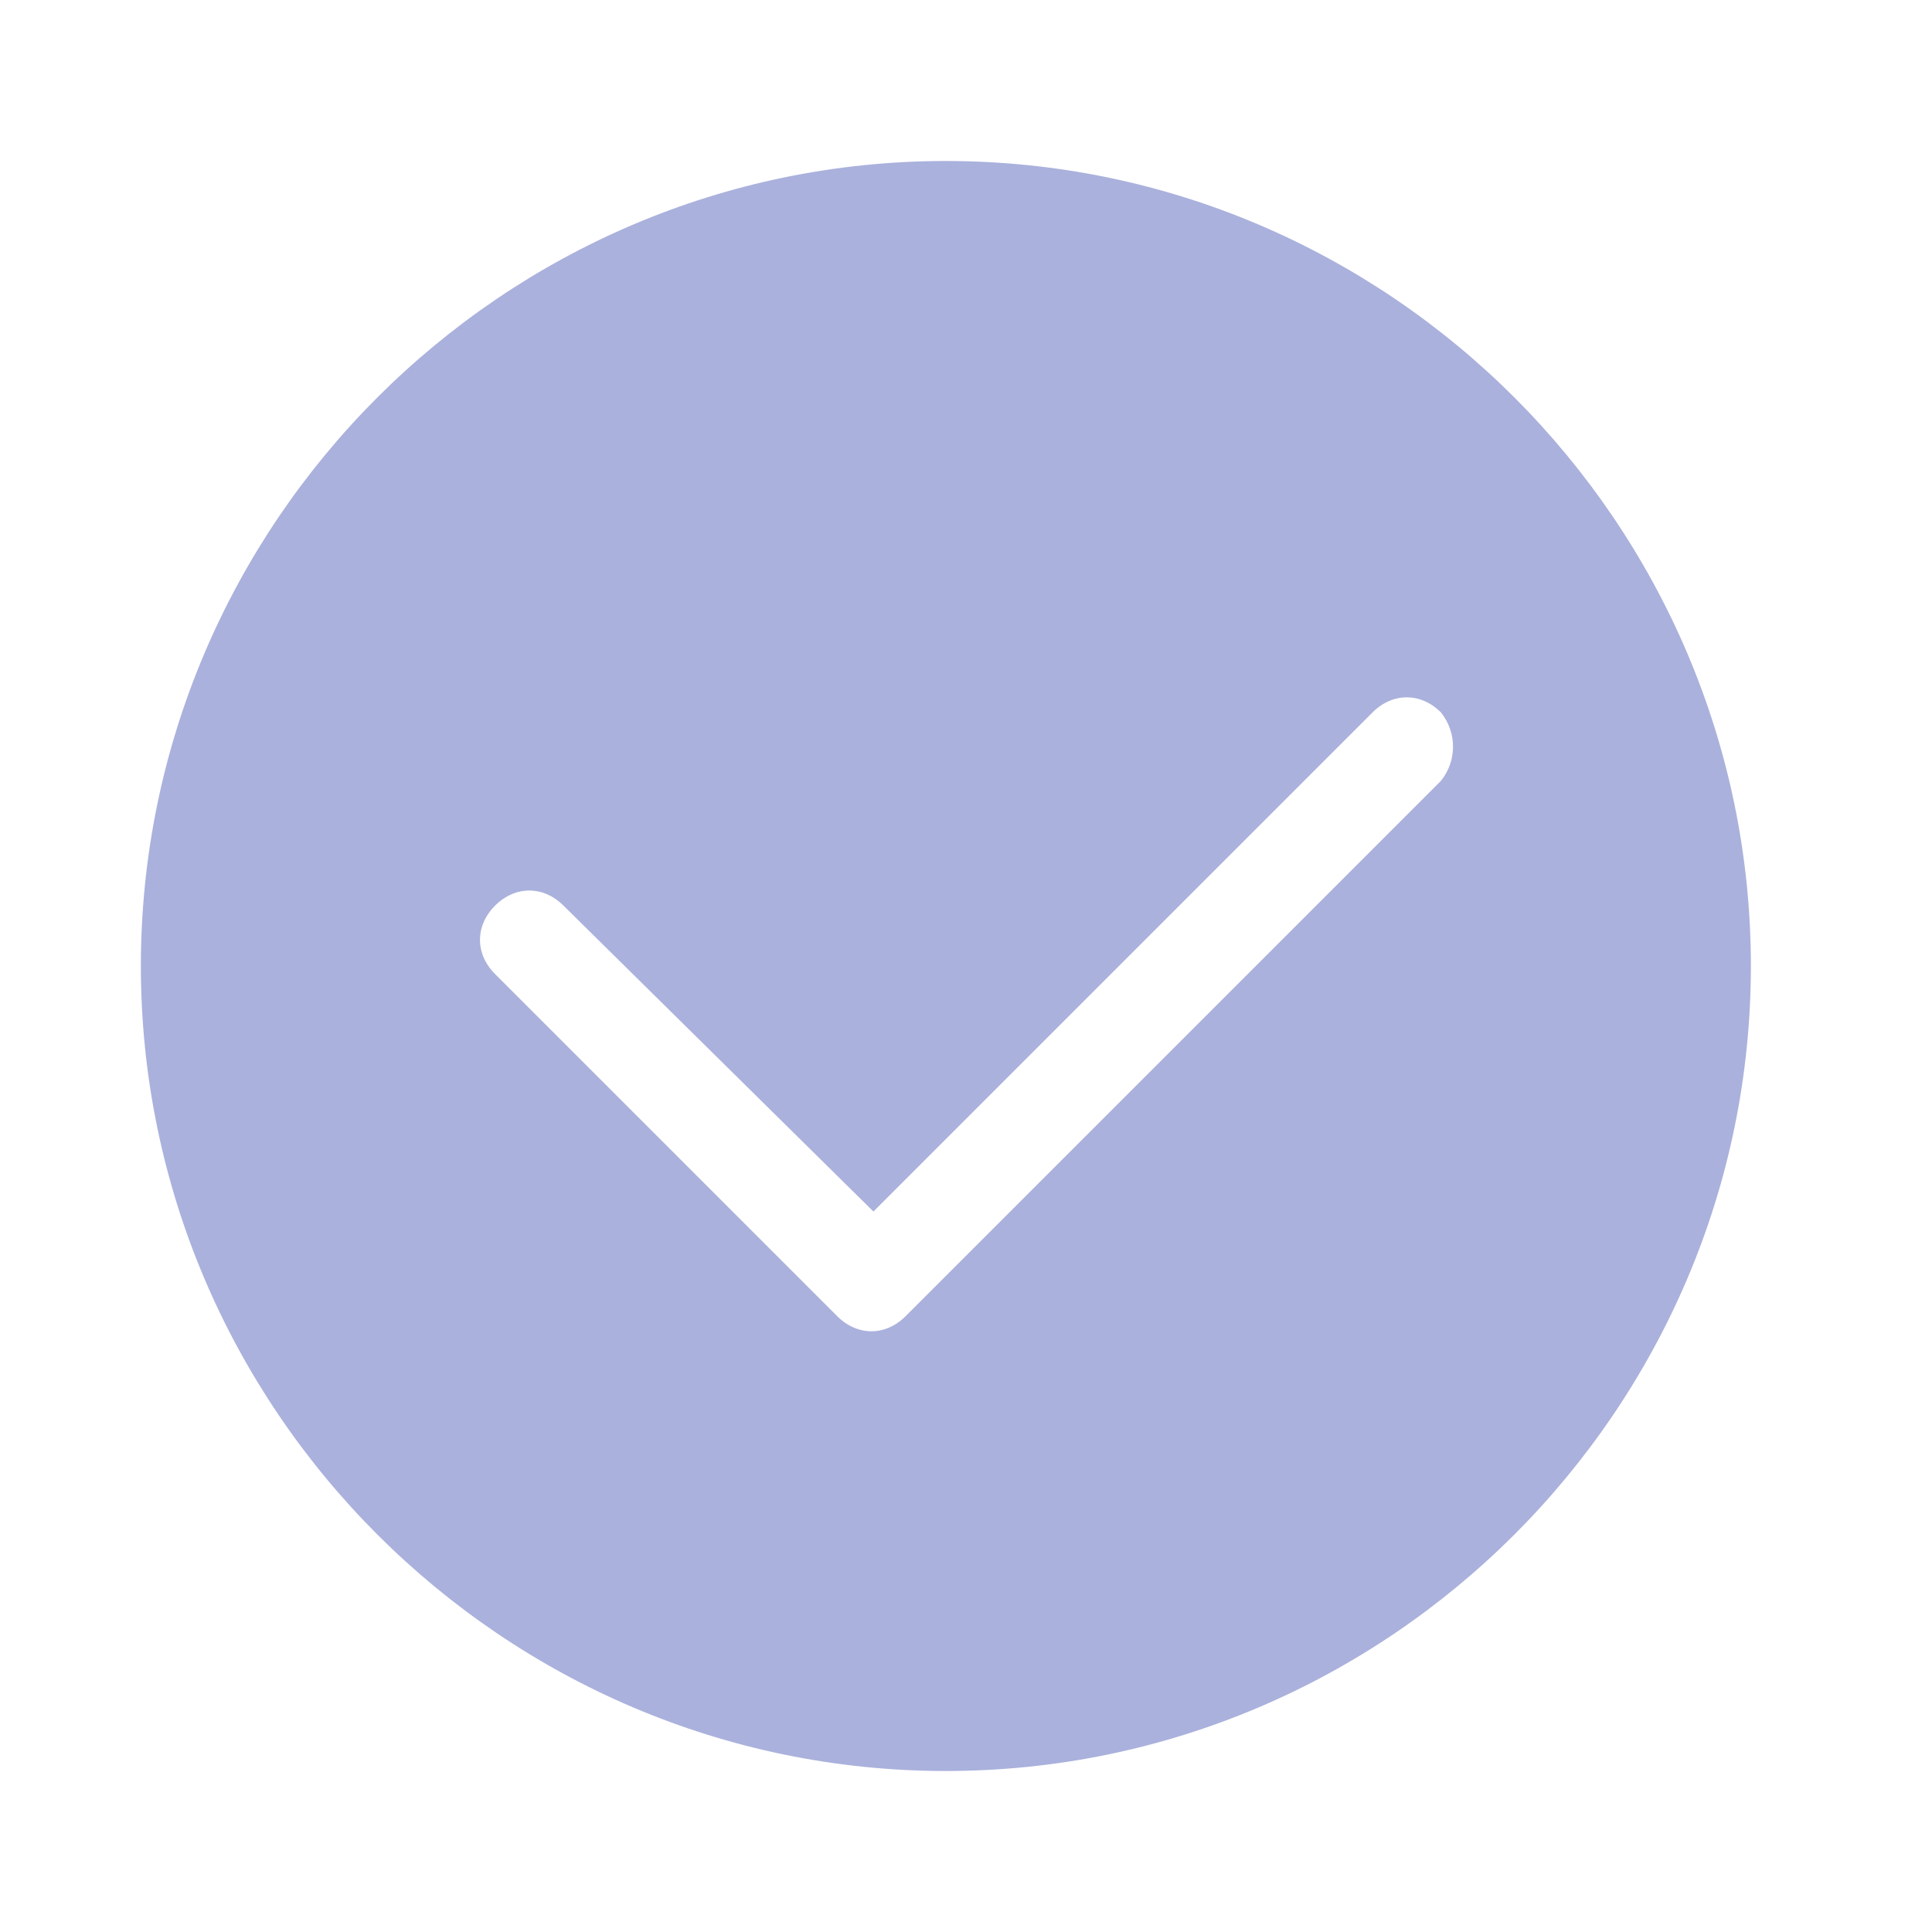
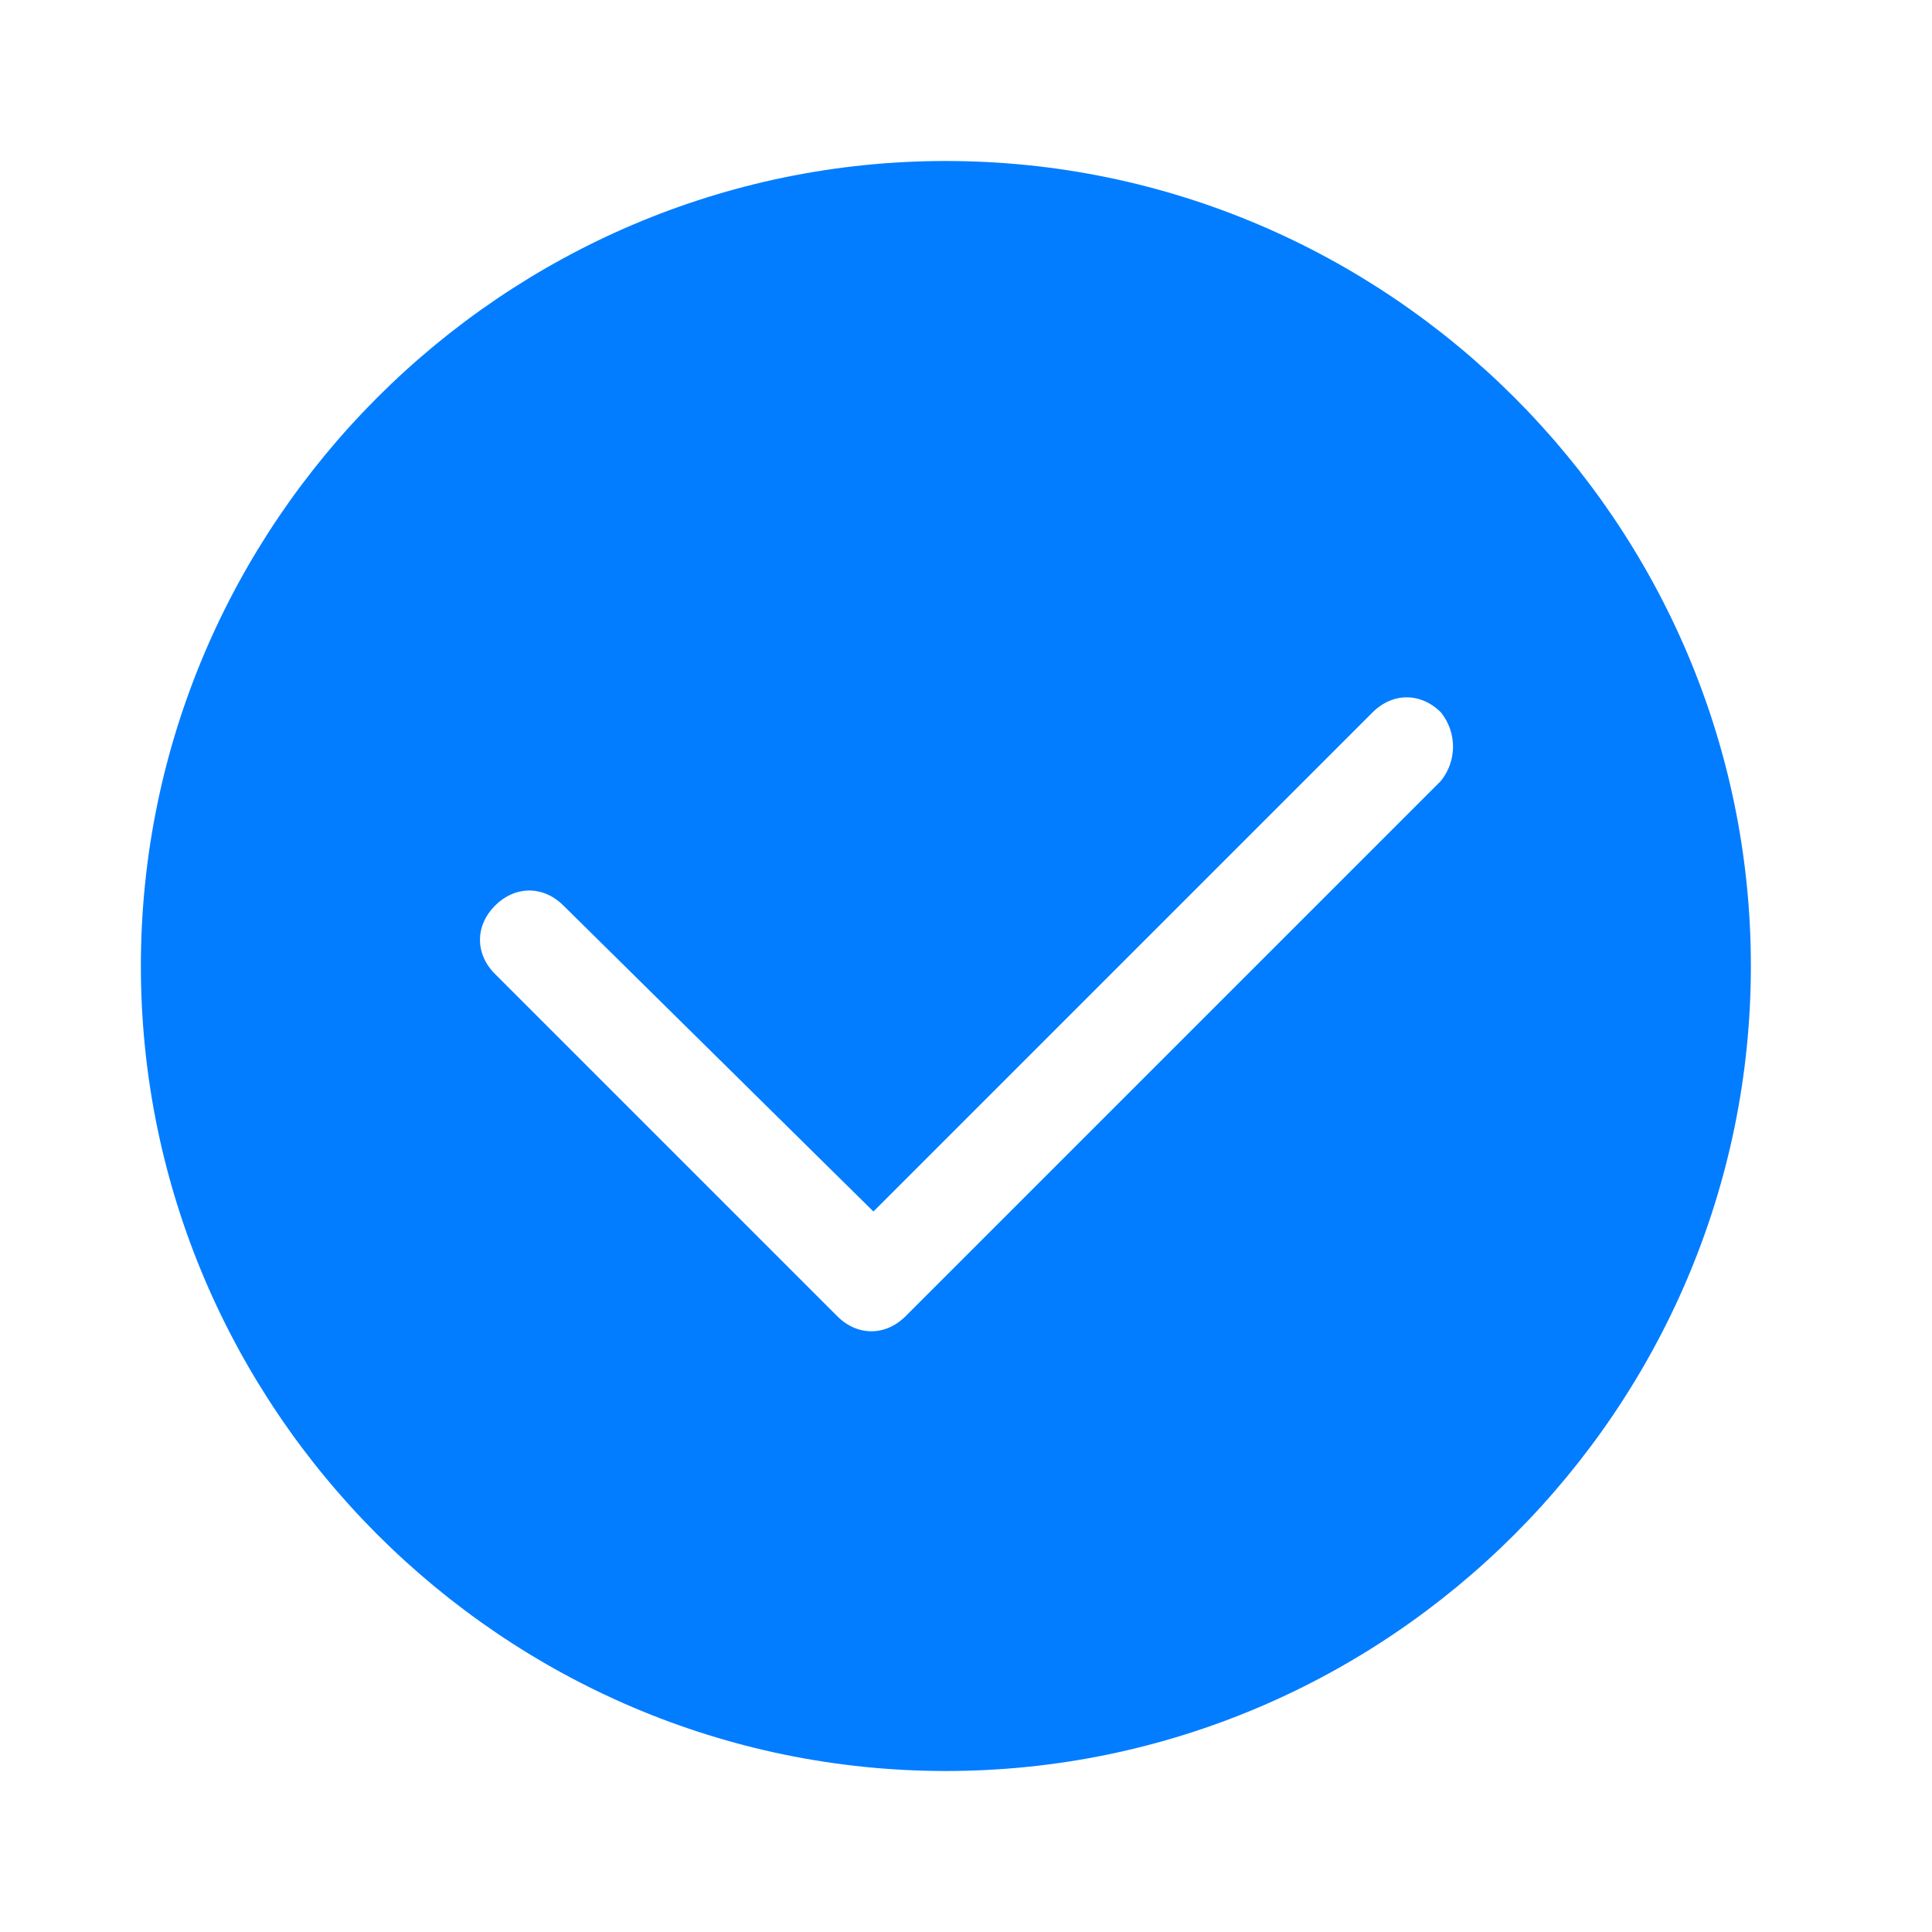
<svg xmlns="http://www.w3.org/2000/svg" t="1711706409615" class="icon" viewBox="0 0 1024 1024" version="1.1" p-id="2771" width="24" height="24">
-   <path d="M501.333 938.667c-234.667 0-426.667-192-426.667-426.667s192-426.667 426.667-426.667 426.667 192 426.667 426.667S736 938.667 501.333 938.667zM763.733 377.6c-10.667-10.667-25.6-10.667-36.267 0L462.933 642.133 298.667 480c-10.667-10.667-25.6-10.667-36.267 0-10.667 10.667-10.667 25.6 0 36.267l181.333 181.333c10.667 10.667 25.6 10.667 36.267 0l283.733-283.733C772.267 403.2 772.267 388.267 763.733 377.6z" p-id="2772" fill="#AAB1DC" />
+   <path d="M501.333 938.667c-234.667 0-426.667-192-426.667-426.667s192-426.667 426.667-426.667 426.667 192 426.667 426.667S736 938.667 501.333 938.667zM763.733 377.6c-10.667-10.667-25.6-10.667-36.267 0L462.933 642.133 298.667 480c-10.667-10.667-25.6-10.667-36.267 0-10.667 10.667-10.667 25.6 0 36.267l181.333 181.333c10.667 10.667 25.6 10.667 36.267 0l283.733-283.733C772.267 403.2 772.267 388.267 763.733 377.6z" p-id="2772" fill="#037DFF" />
</svg>
